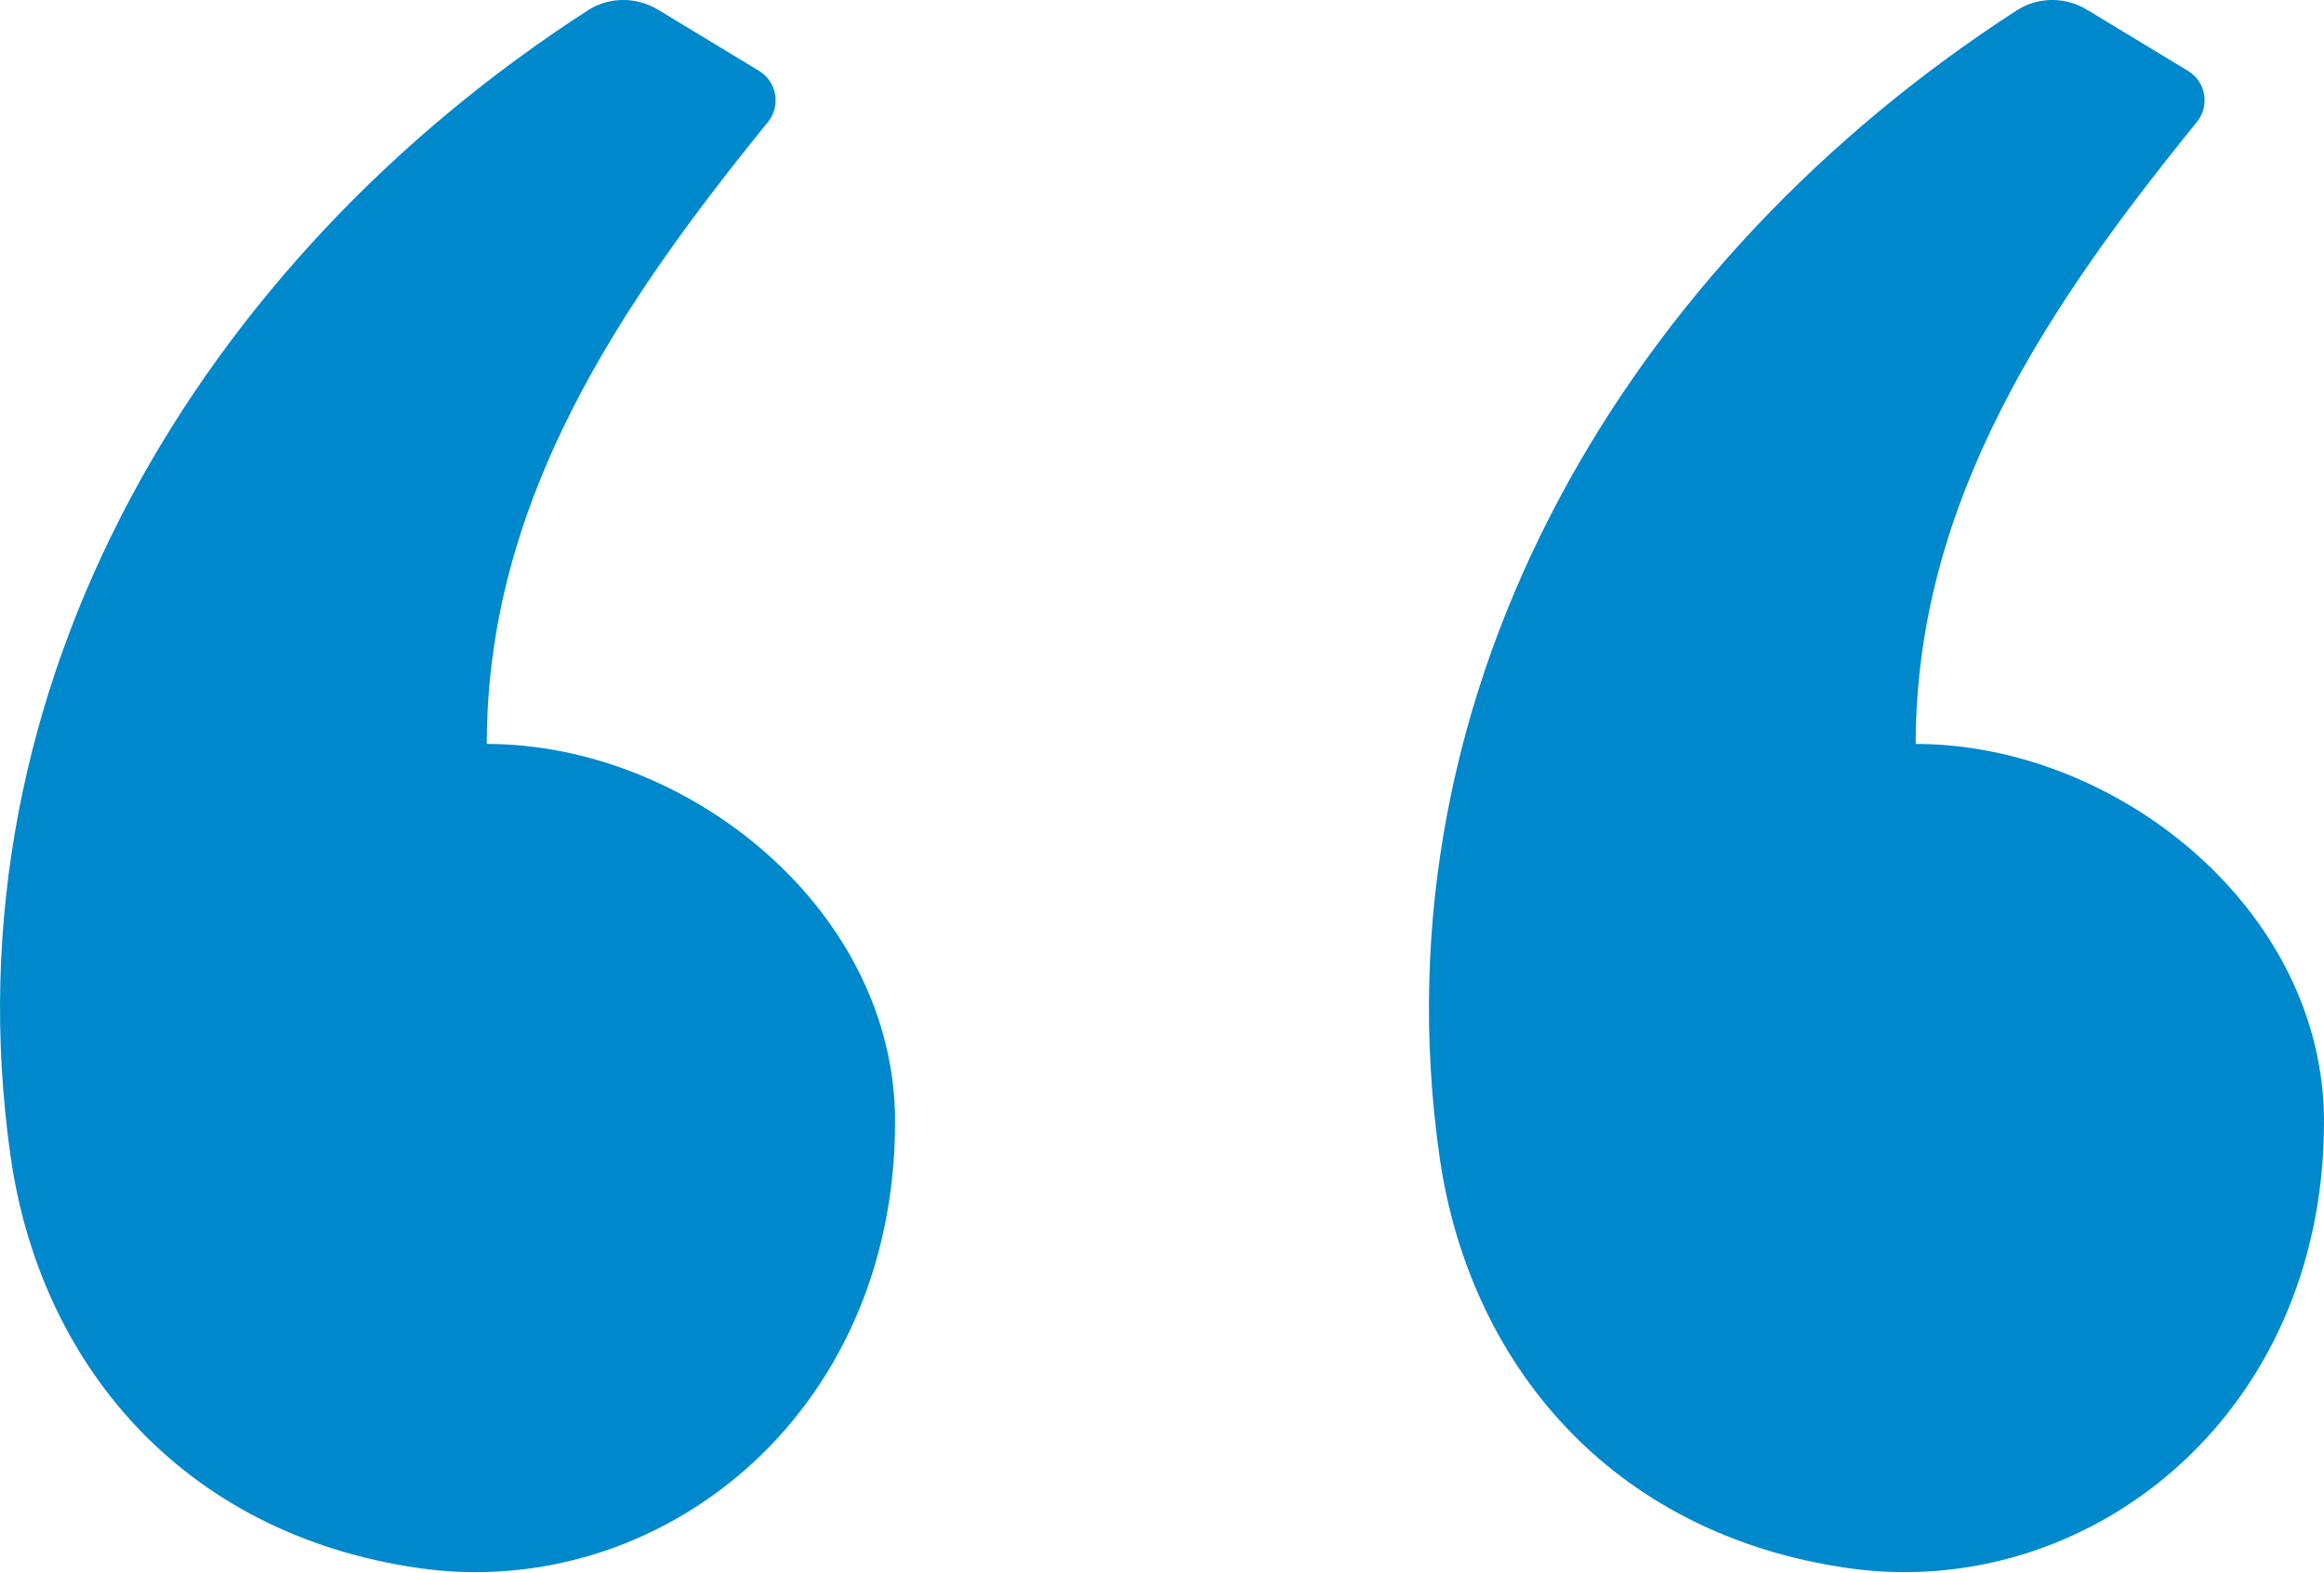
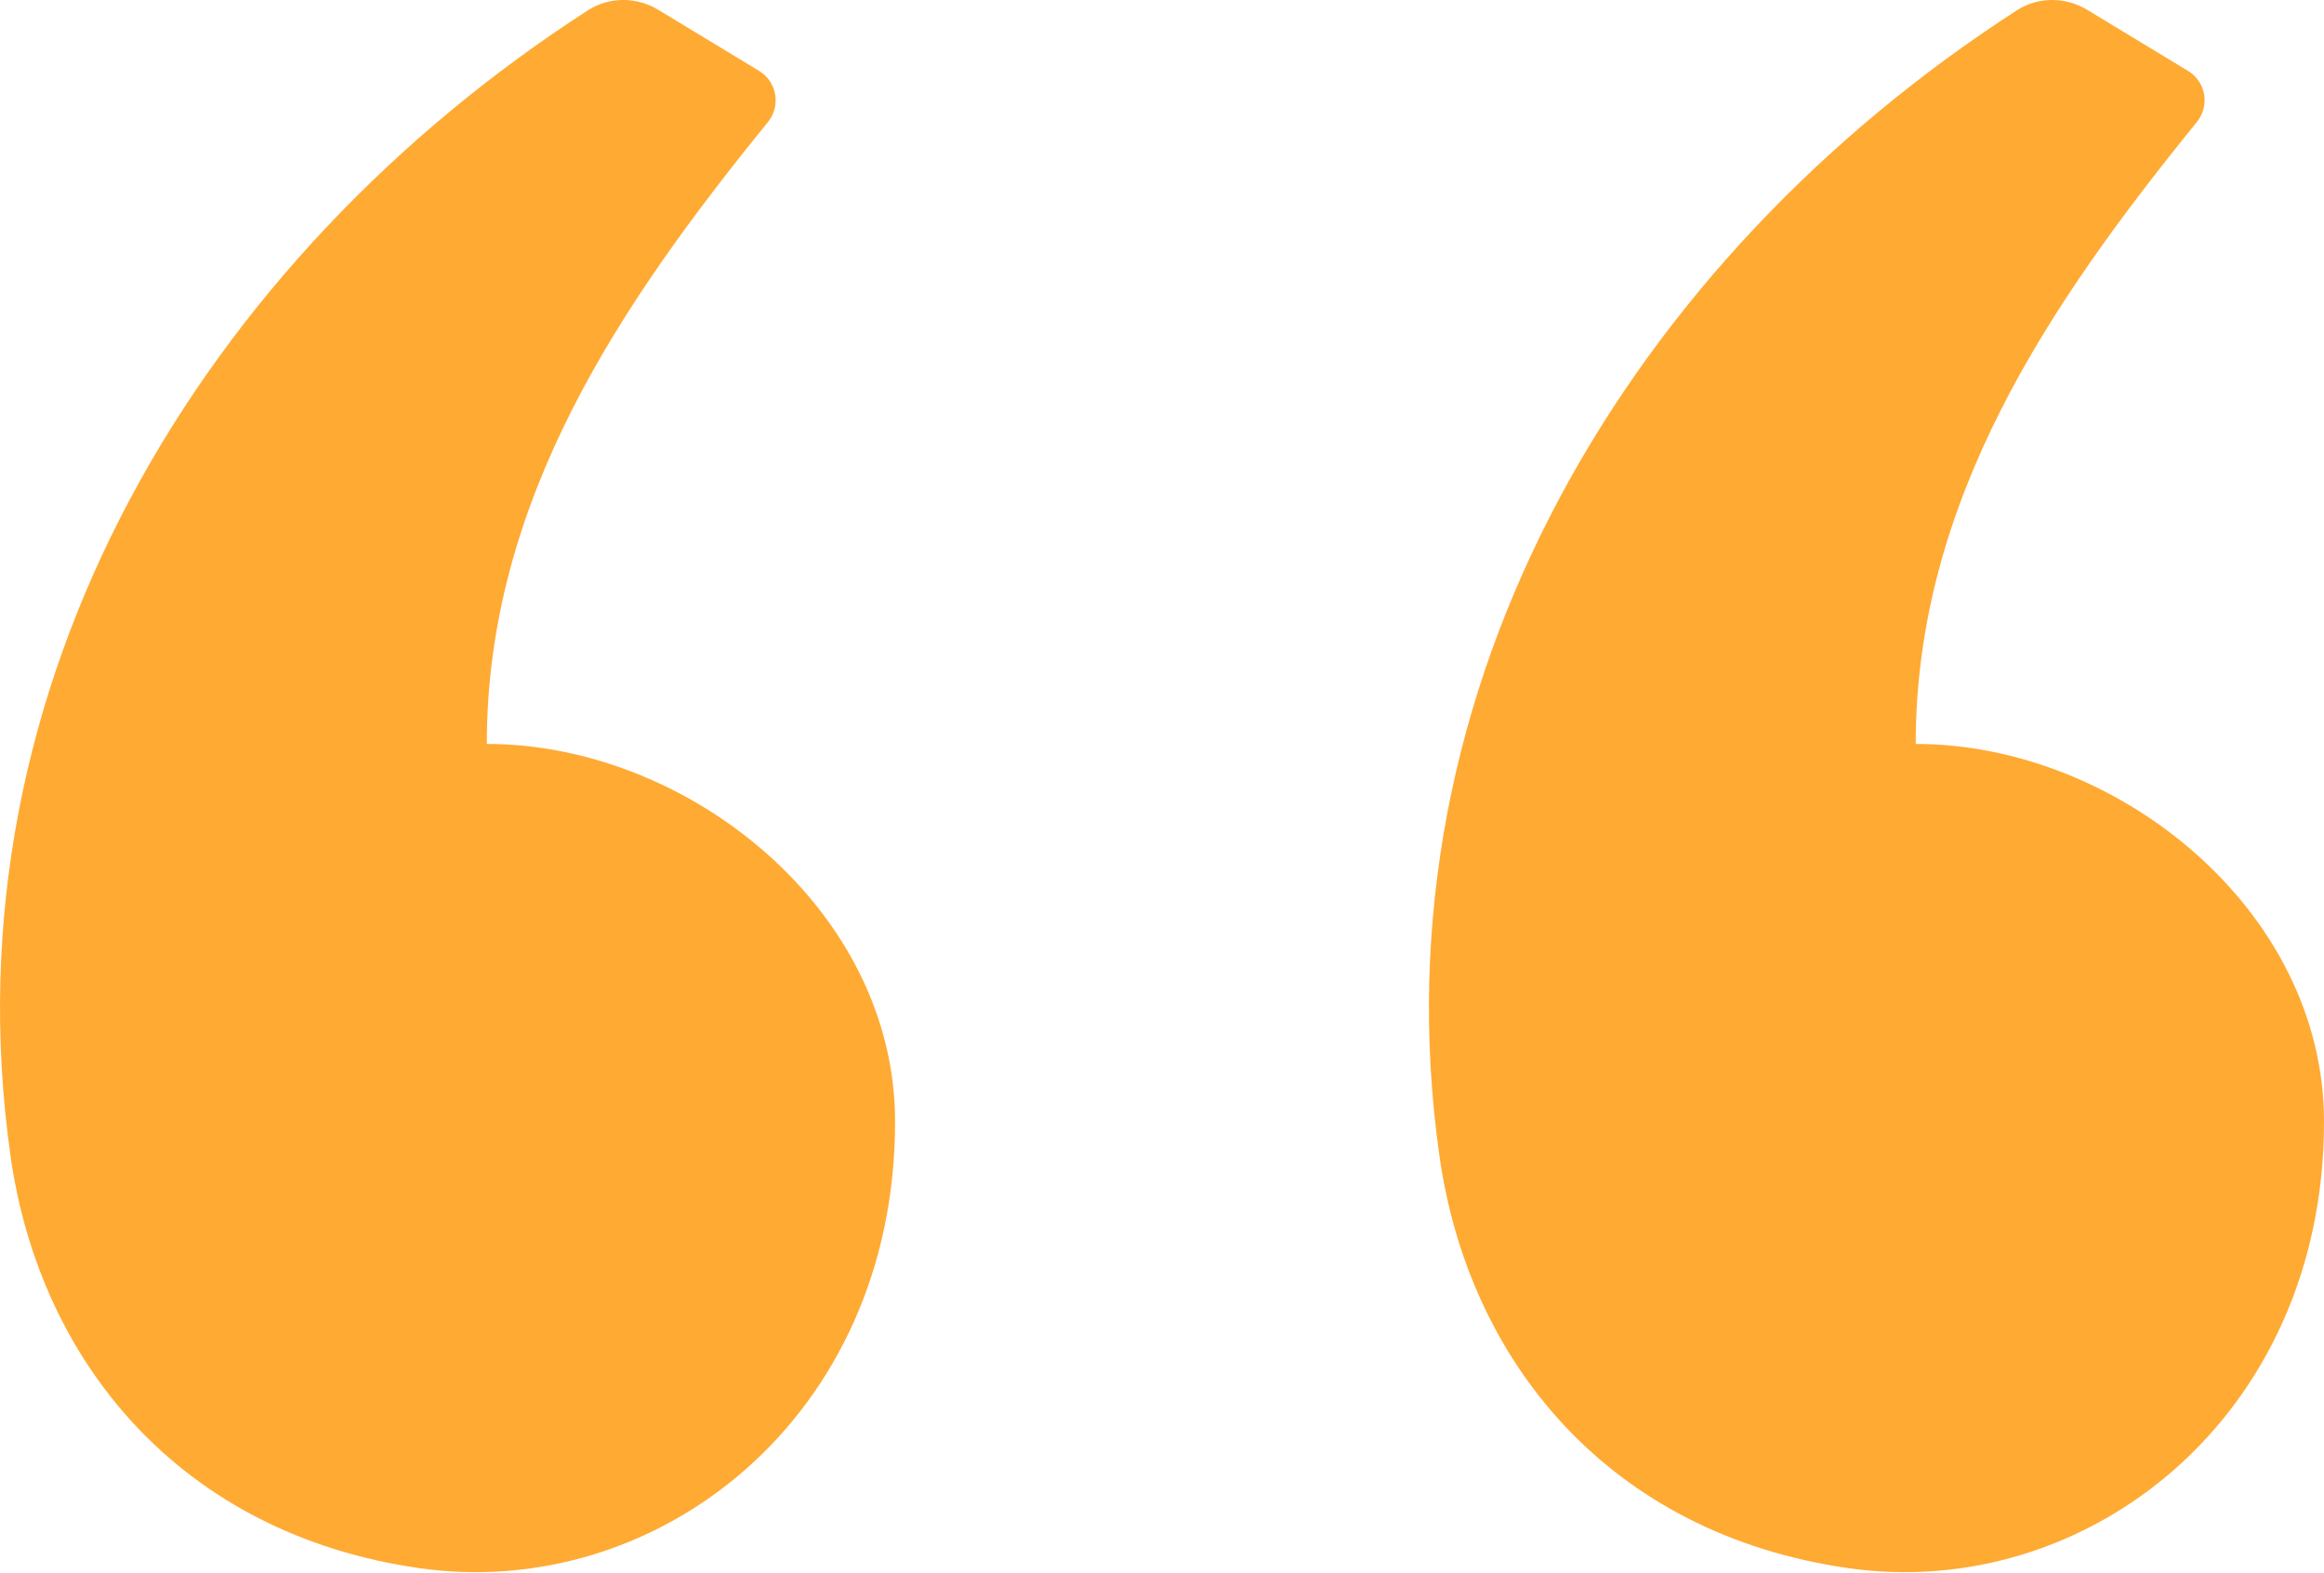
<svg xmlns="http://www.w3.org/2000/svg" width="34" height="23" viewBox="0 0 34 23" fill="none">
  <path fill-rule="evenodd" clip-rule="evenodd" d="M9.631 0.144L11.107 1.038C11.367 1.196 11.427 1.549 11.235 1.785C9.08 4.439 7.122 7.316 7.122 10.883C10.063 10.883 13.095 13.306 13.095 16.408C13.095 20.742 9.611 23.441 6.126 22.939C2.642 22.437 0.581 19.925 0.154 16.911C-0.826 9.999 2.986 3.774 8.599 0.152C8.912 -0.05 9.312 -0.049 9.631 0.144ZM30.536 0.144L32.012 1.038C32.273 1.196 32.332 1.549 32.14 1.785C29.985 4.439 28.027 7.316 28.027 10.883C30.969 10.883 34 13.306 34 16.408C34 20.742 30.516 23.441 27.032 22.939C23.547 22.437 21.486 19.925 21.059 16.911C20.079 9.999 23.892 3.774 29.505 0.152C29.817 -0.05 30.218 -0.049 30.536 0.144Z" fill="url(#paint0_linear)" />
  <defs>
    <linearGradient id="paint0_linear" x1="1.927" y1="4.65138e-07" x2="19.702" y2="29.018" gradientUnits="userSpaceOnUse">
-       <stop offset="0.259" stop-color="#0088cc" />
-       <stop offset="1" stop-color="#0088cc" />
+       <stop offset="0.259" stop-color="#FFAA33" />
+       <stop offset="1" stop-color="#FFAA33" />
    </linearGradient>
  </defs>
</svg>
